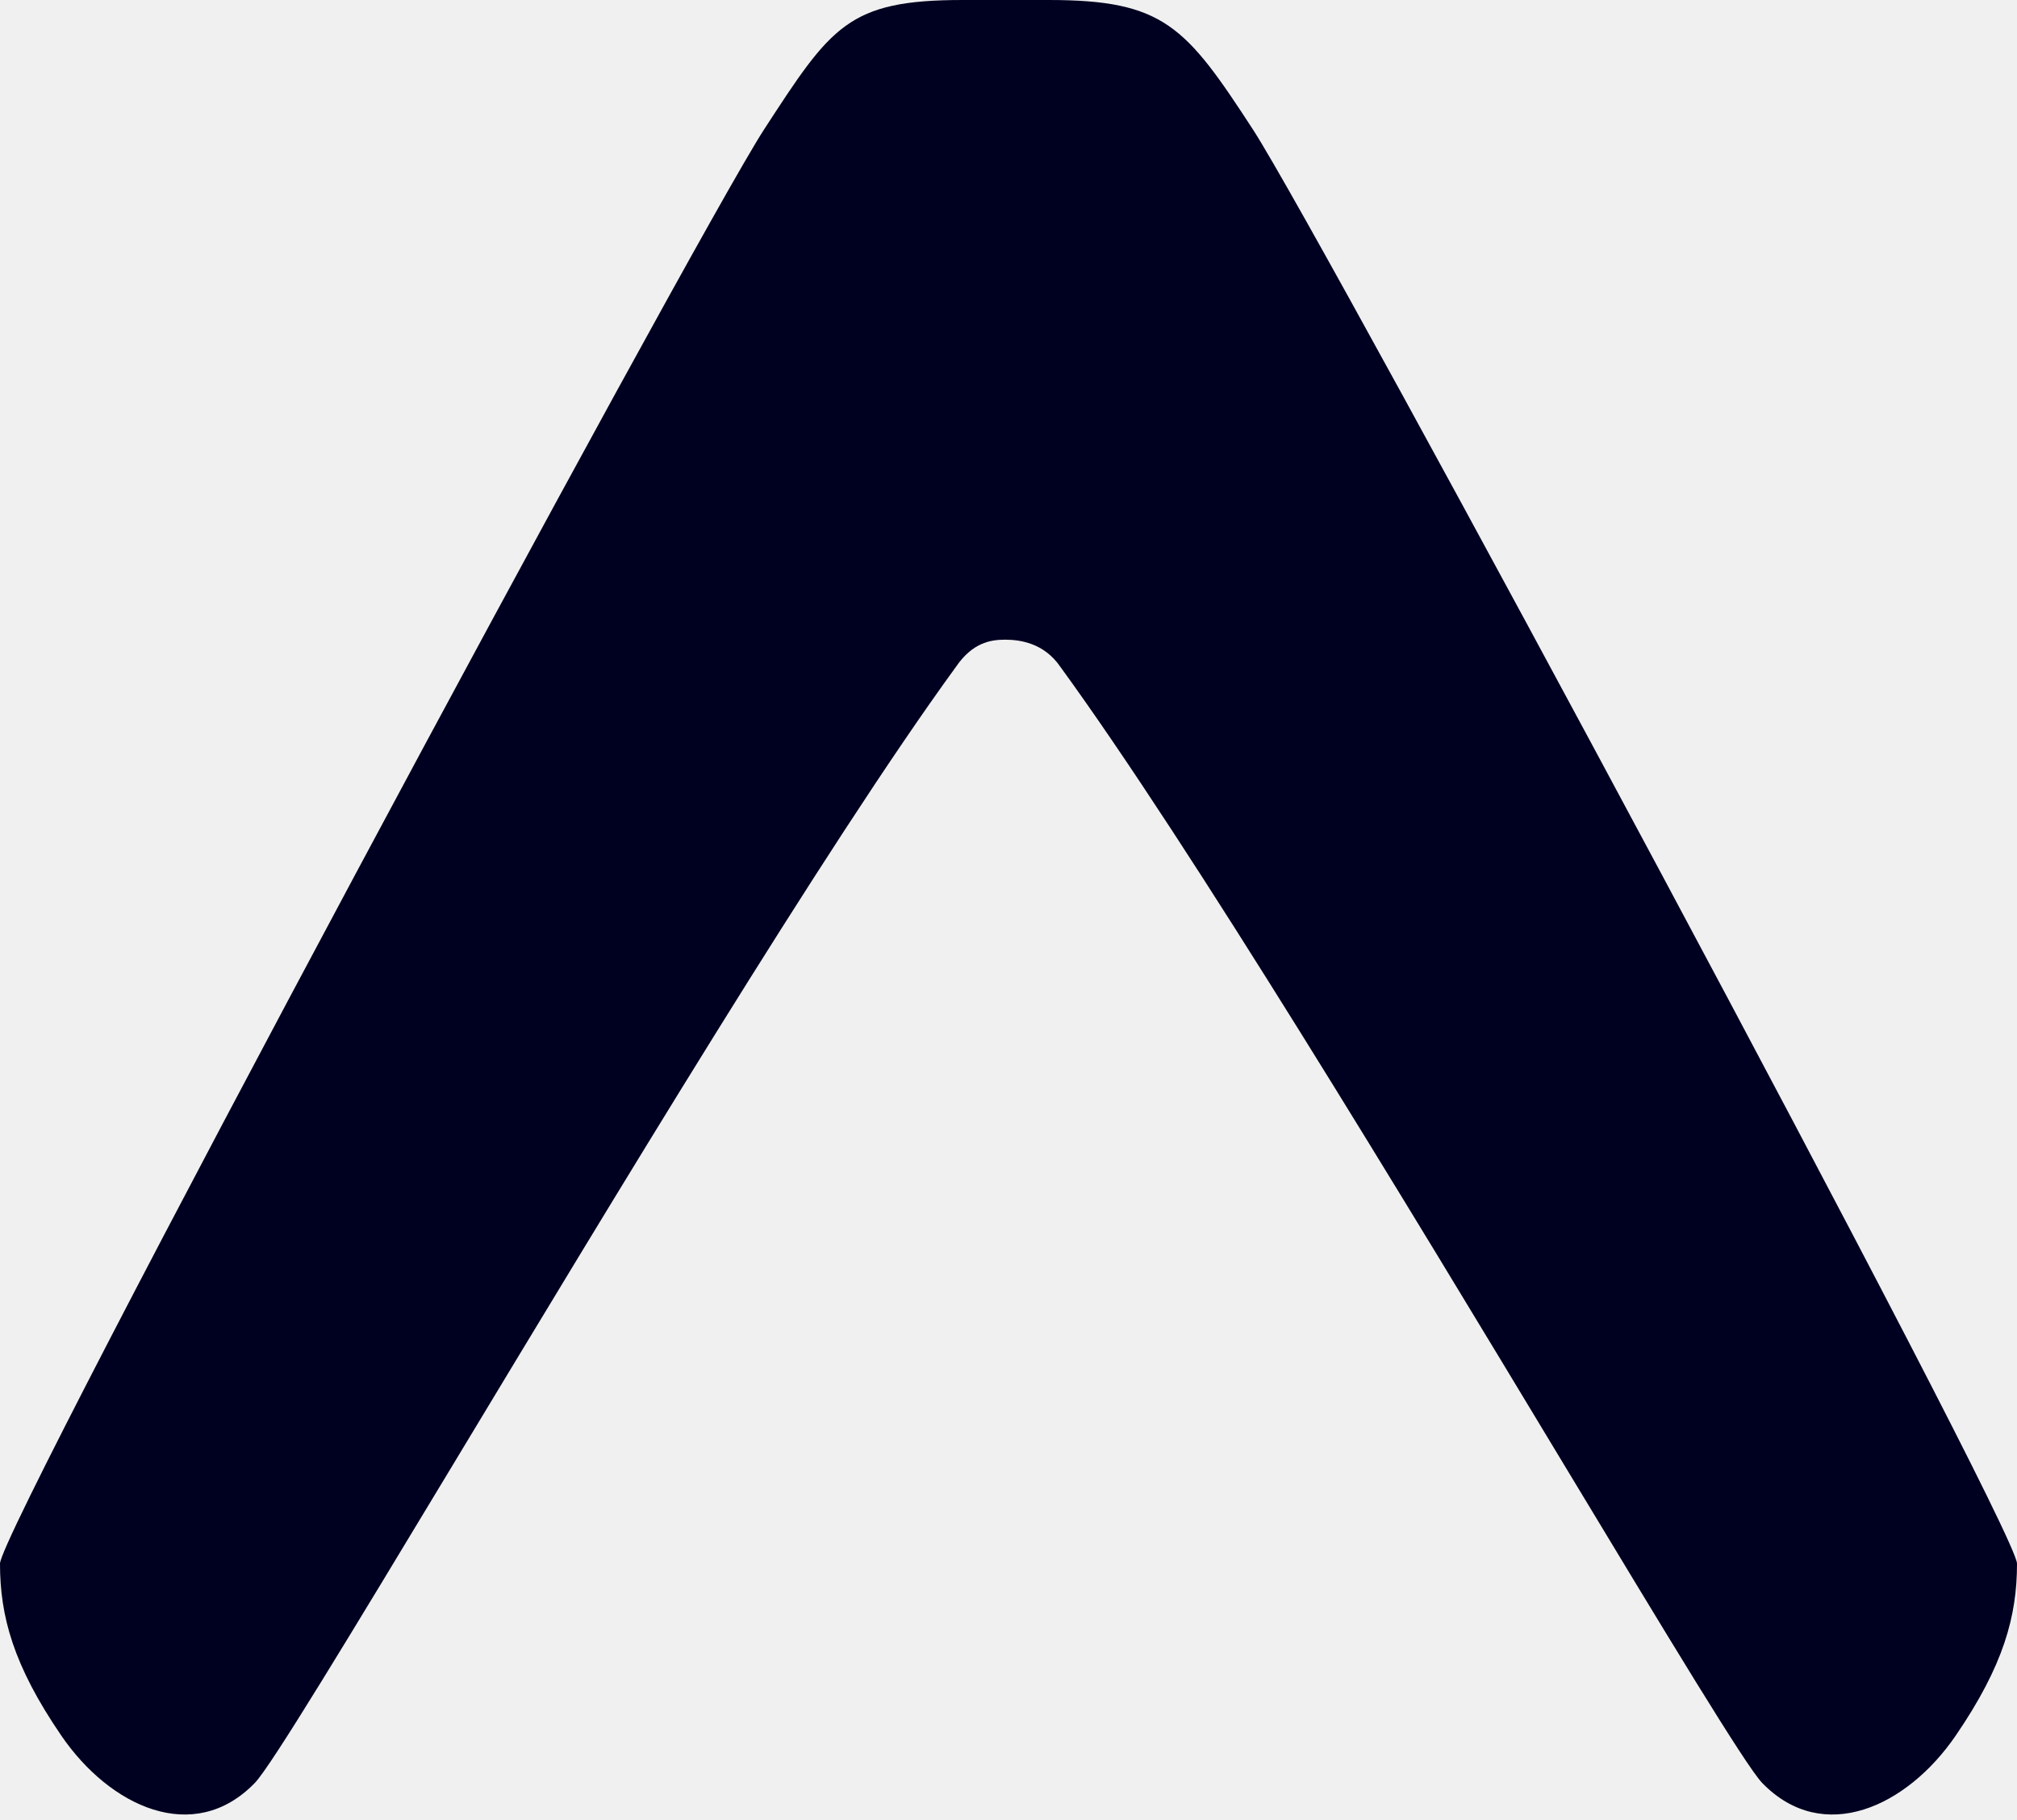
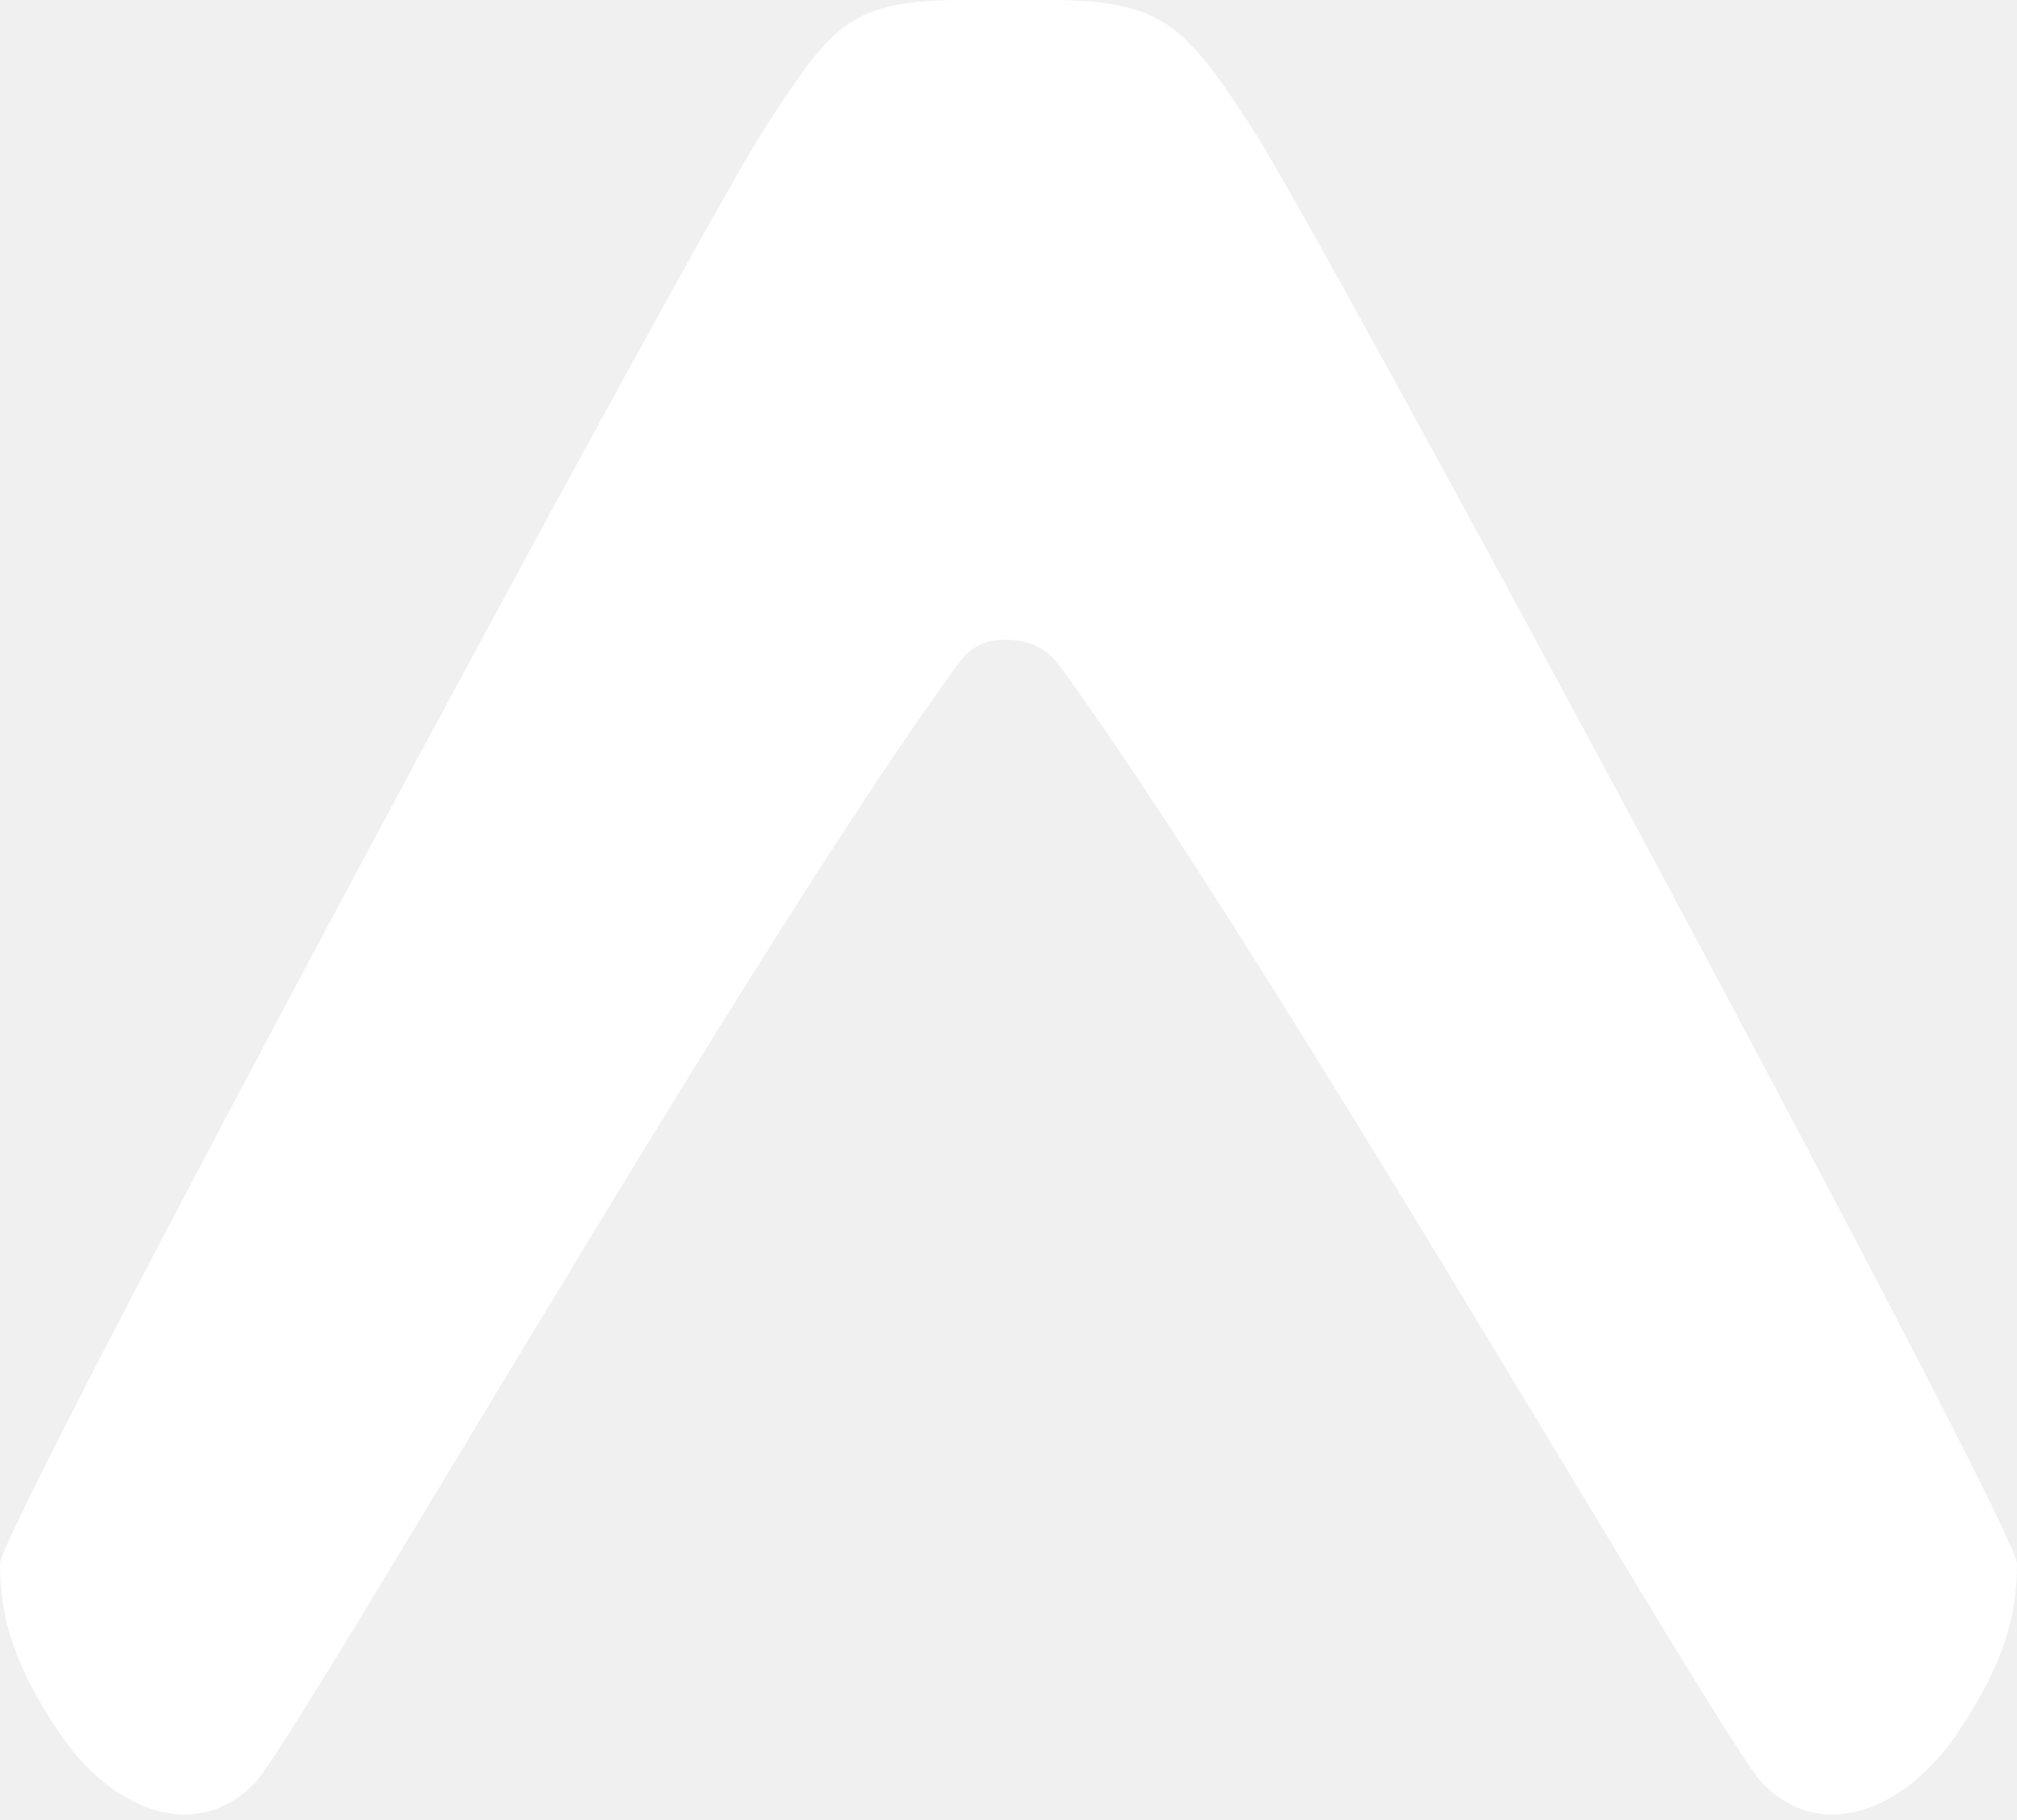
<svg xmlns="http://www.w3.org/2000/svg" width="256px" height="231px" viewBox="0 0 256 231" version="1.1" preserveAspectRatio="xMidYMid">
  <g>
-     <path d="M121.309,84.673 C123.403,81.587 125.694,81.195 127.553,81.195 C129.413,81.195 132.51,81.587 134.604,84.673 C151.106,107.34 178.346,152.492 198.439,185.799 C211.543,207.519 221.607,224.202 223.672,226.325 C231.423,234.295 242.054,229.328 248.231,220.288 C254.312,211.388 256,205.138 256,198.471 C256,193.93 167.895,30.071 159.022,16.432 C150.489,3.314 147.71,0 133.106,0 L122.177,0 C107.616,0 105.511,3.314 96.978,16.432 C88.106,30.071 0,193.93 0,198.471 C0,205.138 1.688,211.388 7.77,220.288 C13.947,229.328 24.578,234.295 32.329,226.325 C34.394,224.202 44.458,207.519 57.562,185.799 C77.655,152.492 104.807,107.34 121.309,84.673 Z" fill="#000020" />
+     <path d="M121.309,84.673 C123.403,81.587 125.694,81.195 127.553,81.195 C129.413,81.195 132.51,81.587 134.604,84.673 C151.106,107.34 178.346,152.492 198.439,185.799 C211.543,207.519 221.607,224.202 223.672,226.325 C231.423,234.295 242.054,229.328 248.231,220.288 C254.312,211.388 256,205.138 256,198.471 C256,193.93 167.895,30.071 159.022,16.432 C150.489,3.314 147.71,0 133.106,0 L122.177,0 C107.616,0 105.511,3.314 96.978,16.432 C88.106,30.071 0,193.93 0,198.471 C0,205.138 1.688,211.388 7.77,220.288 C13.947,229.328 24.578,234.295 32.329,226.325 C34.394,224.202 44.458,207.519 57.562,185.799 C77.655,152.492 104.807,107.34 121.309,84.673 Z" fill="#FFFFFF" />
  </g>
</svg>
